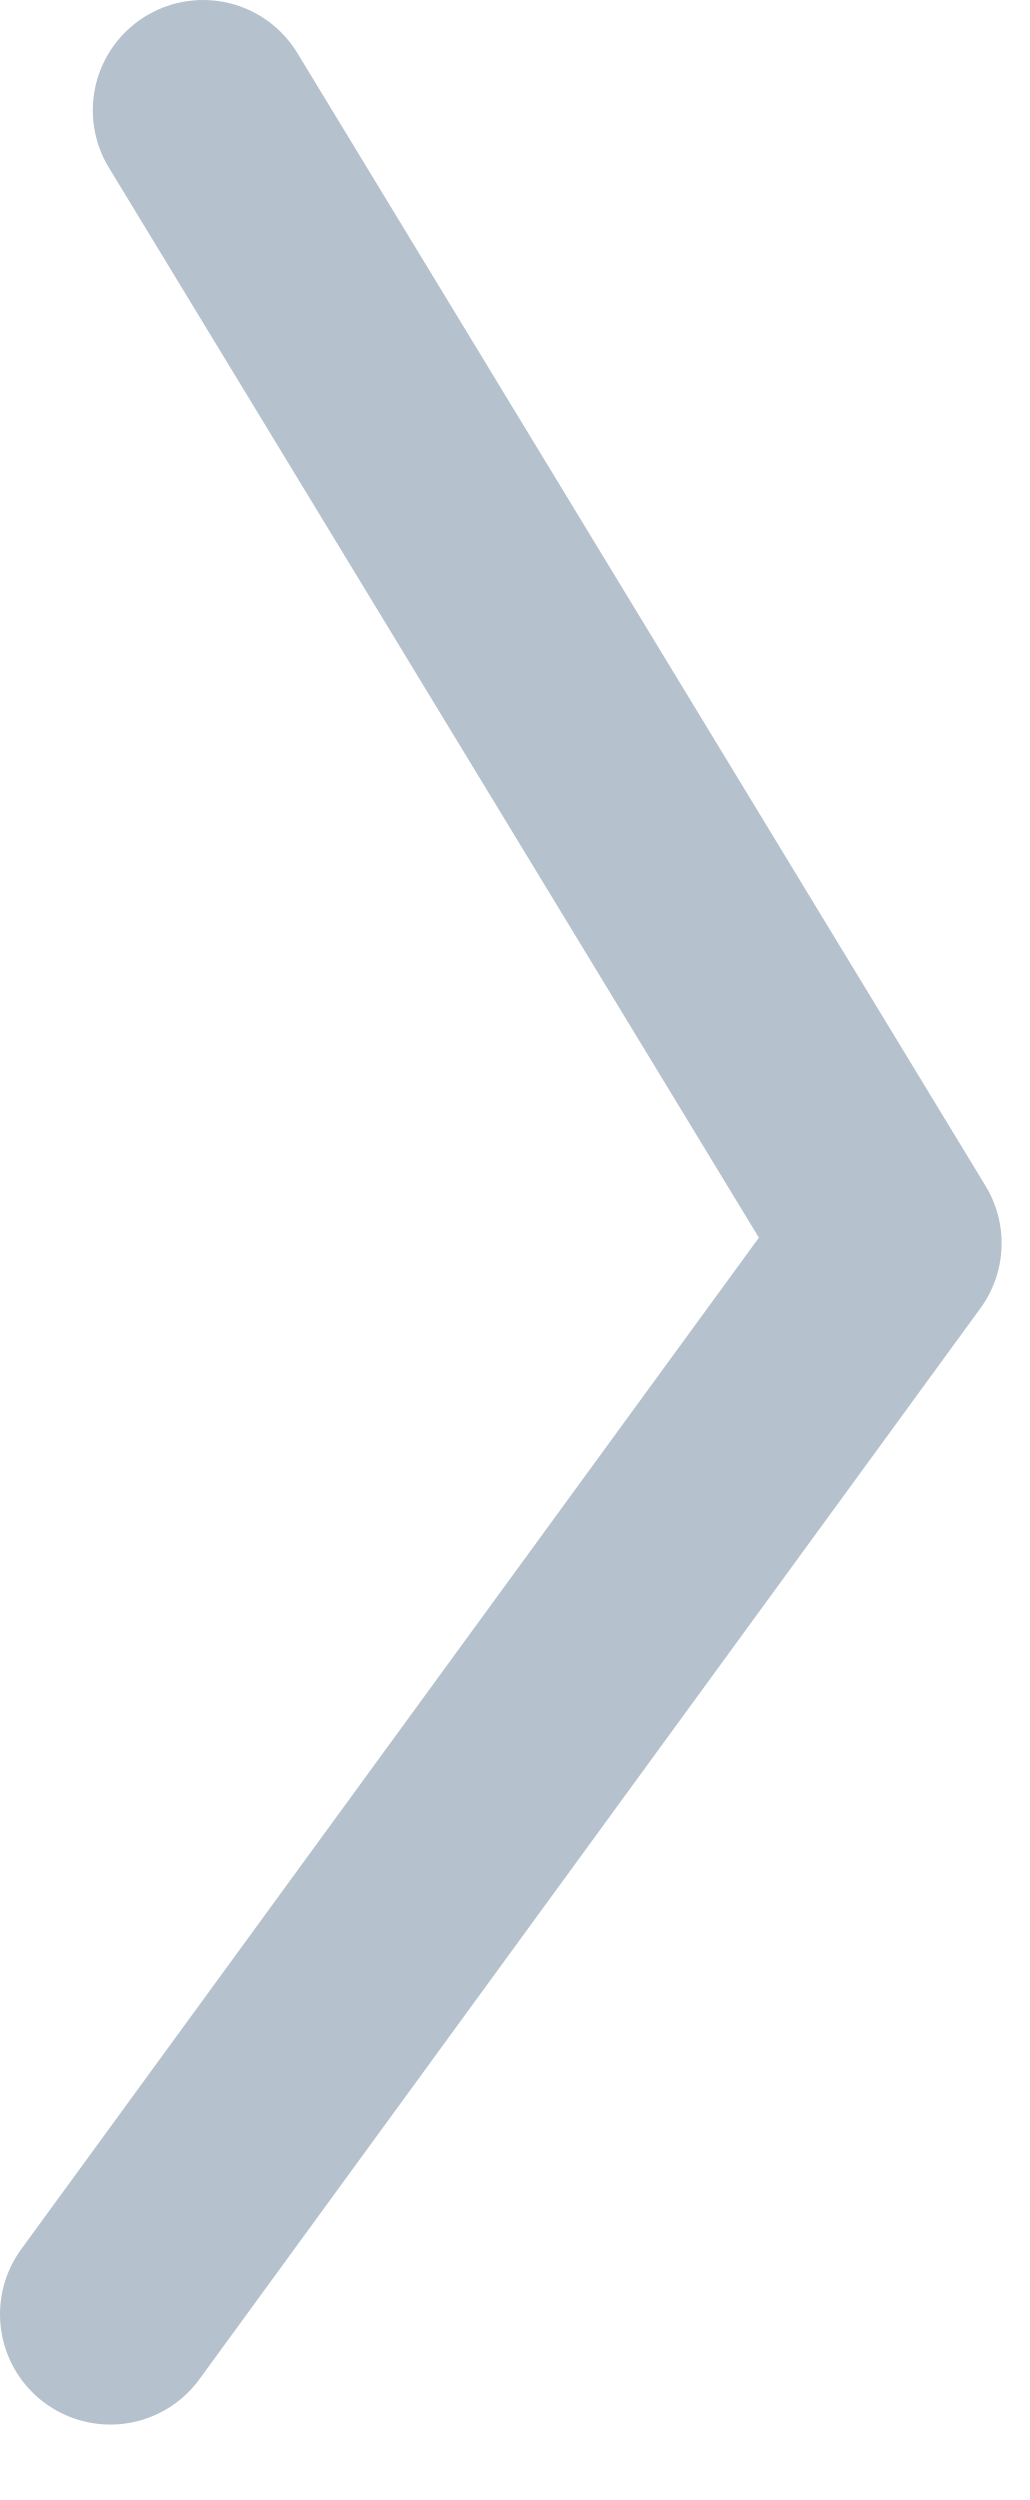
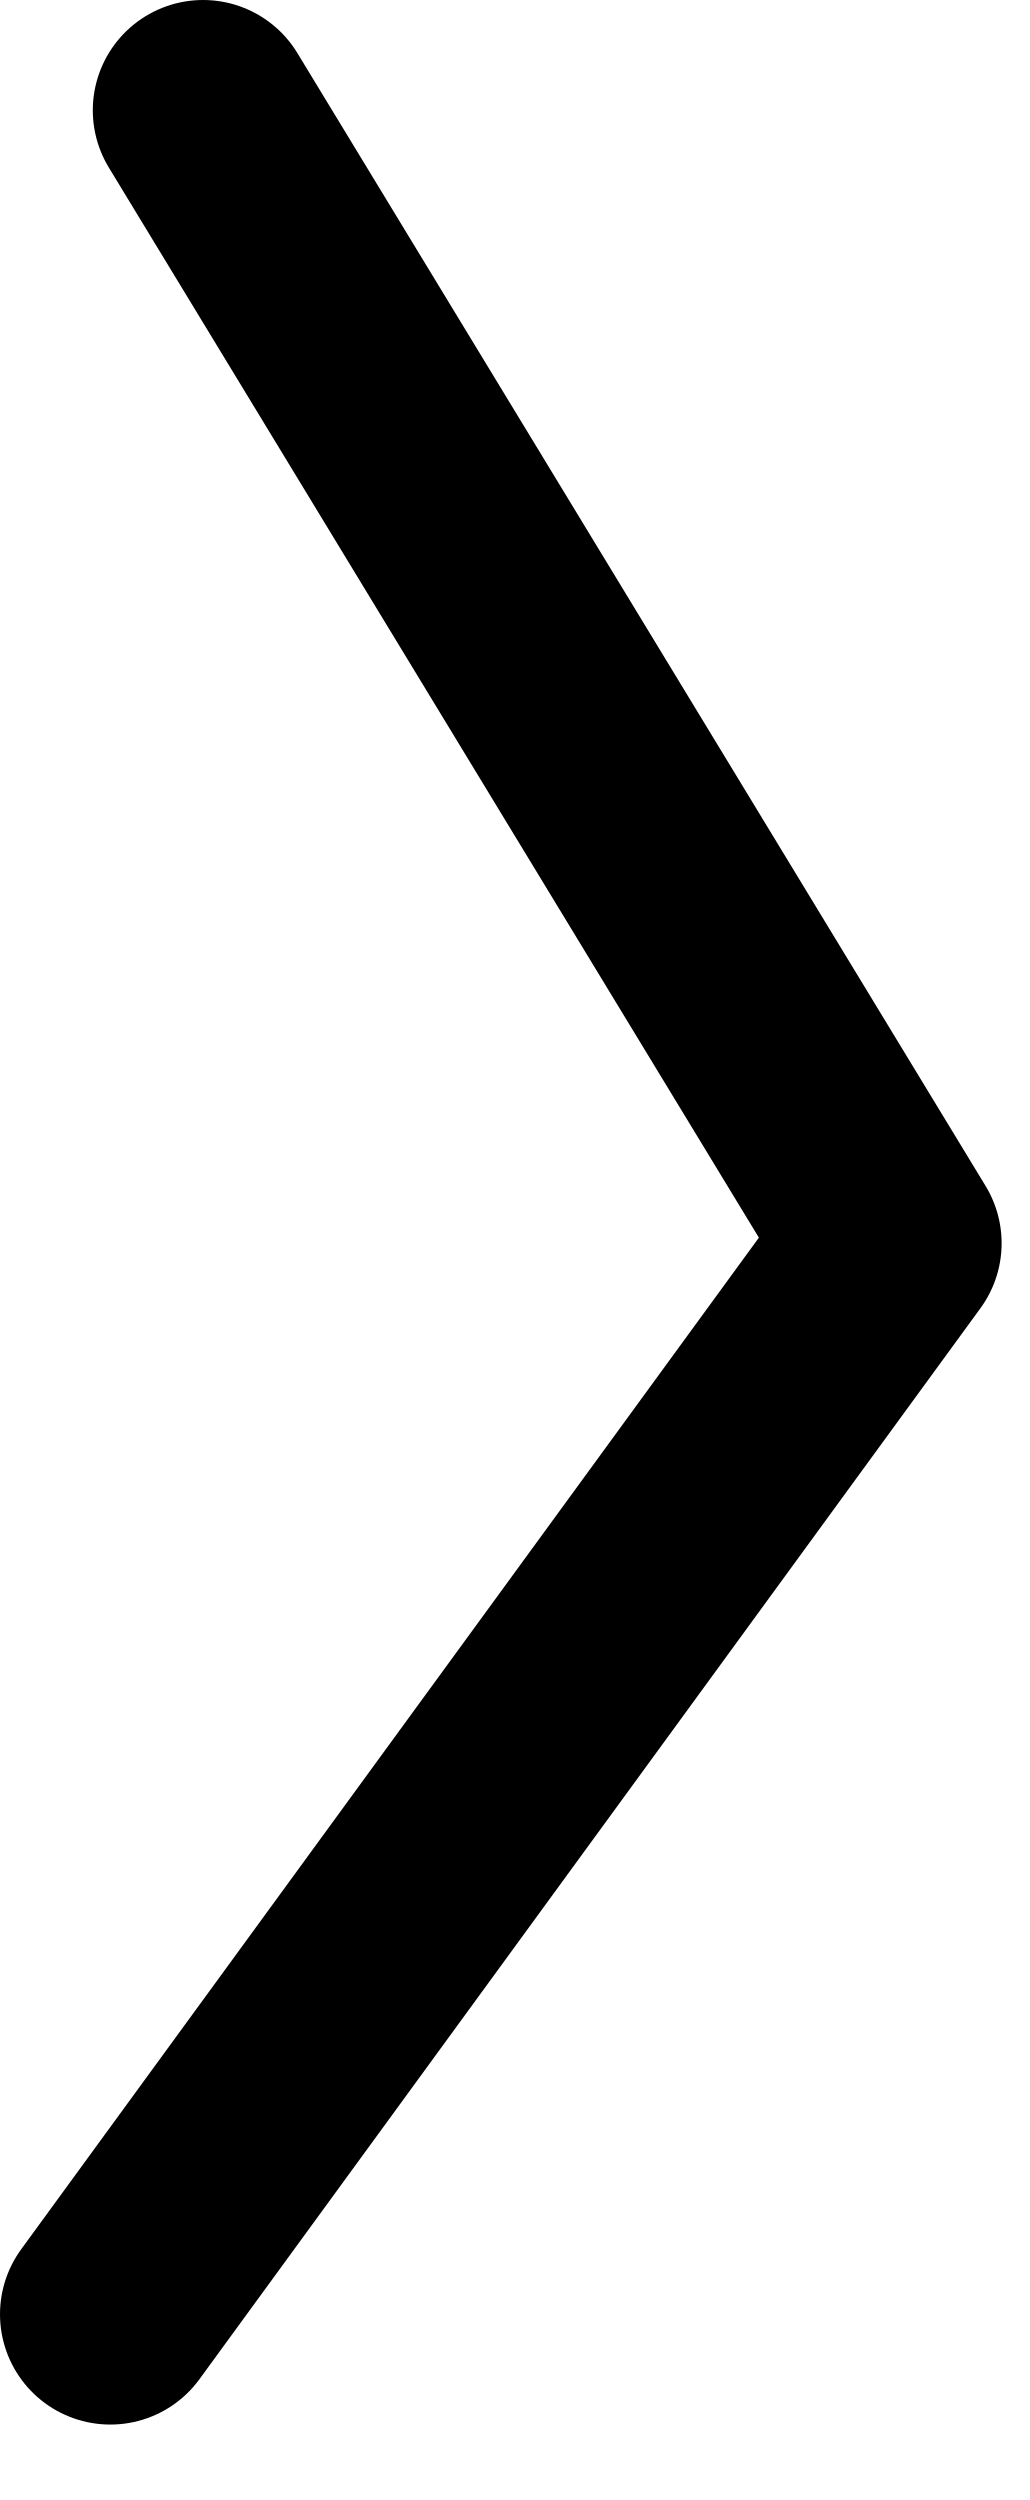
<svg xmlns="http://www.w3.org/2000/svg" width="7" height="17" viewBox="0 0 7 17" fill="none">
-   <path d="M0.75 15.737L6.061 8.454L1.381 0.75" stroke="#B5C1CD" stroke-width="1.5" stroke-linecap="round" stroke-linejoin="round" />
+   <path d="M0.75 15.737L6.061 8.454L1.381 0.75" stroke="currentColor" stroke-width="1.5" stroke-linecap="round" stroke-linejoin="round" />
</svg>
